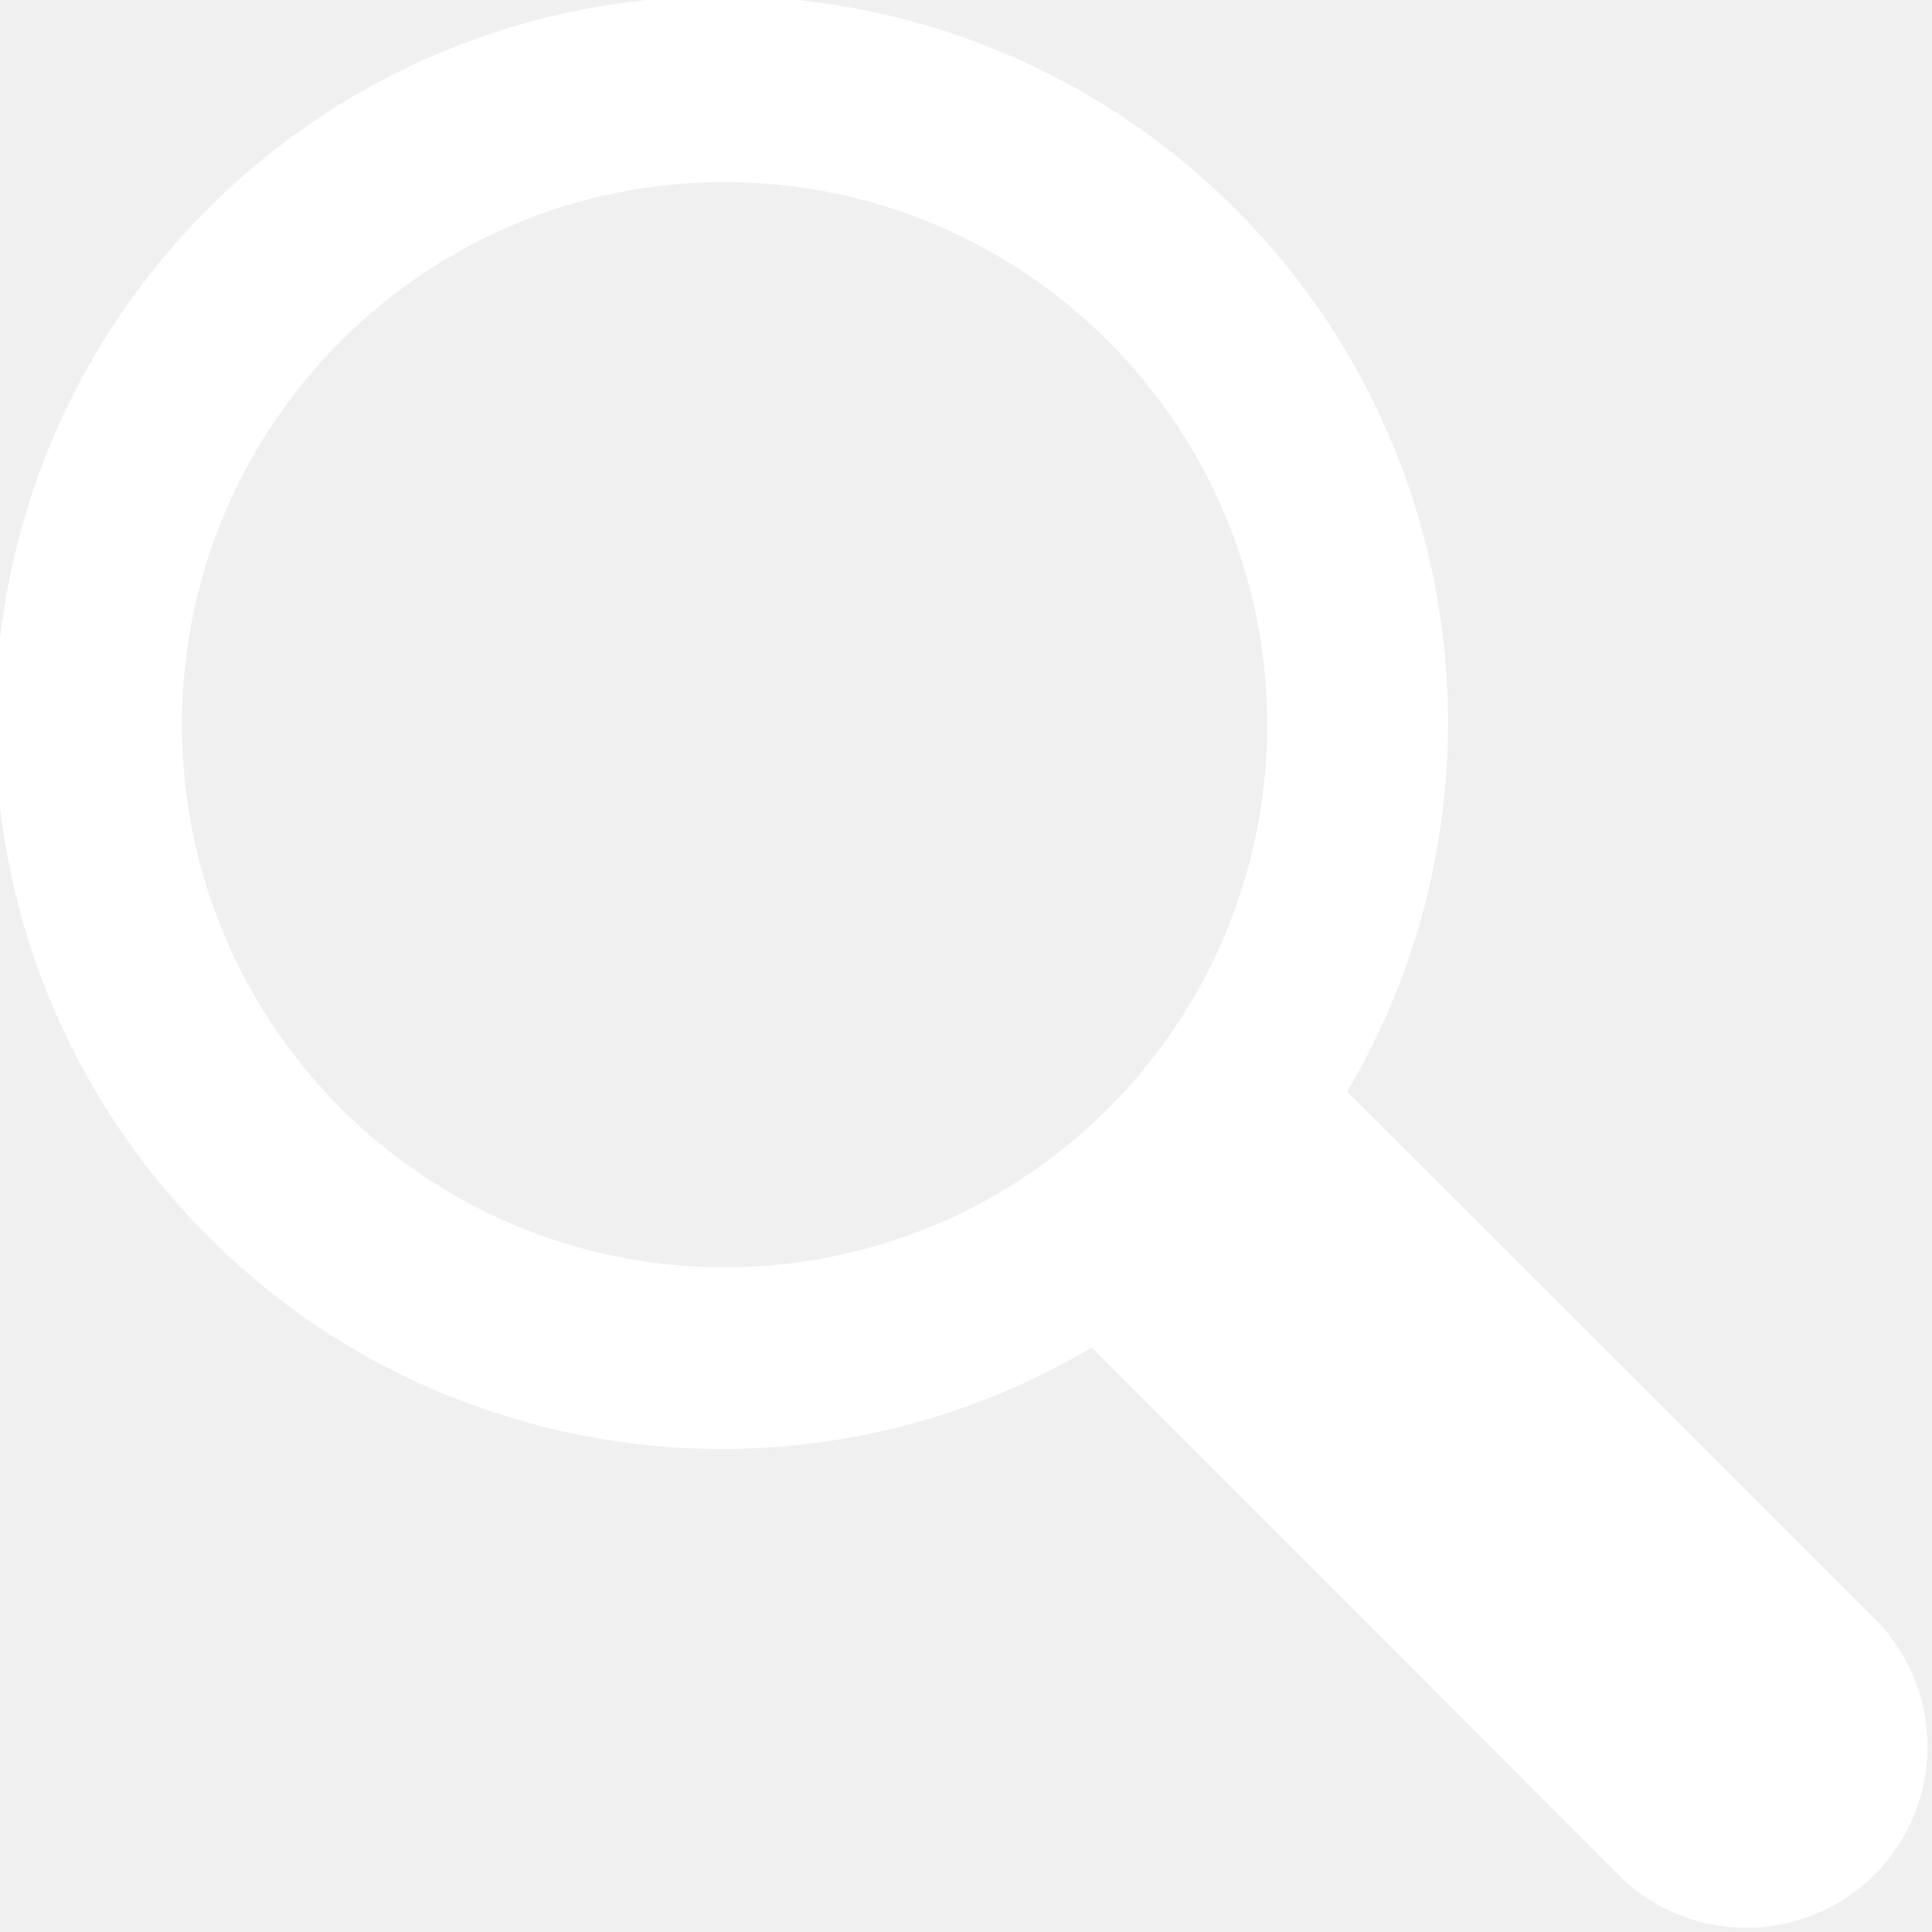
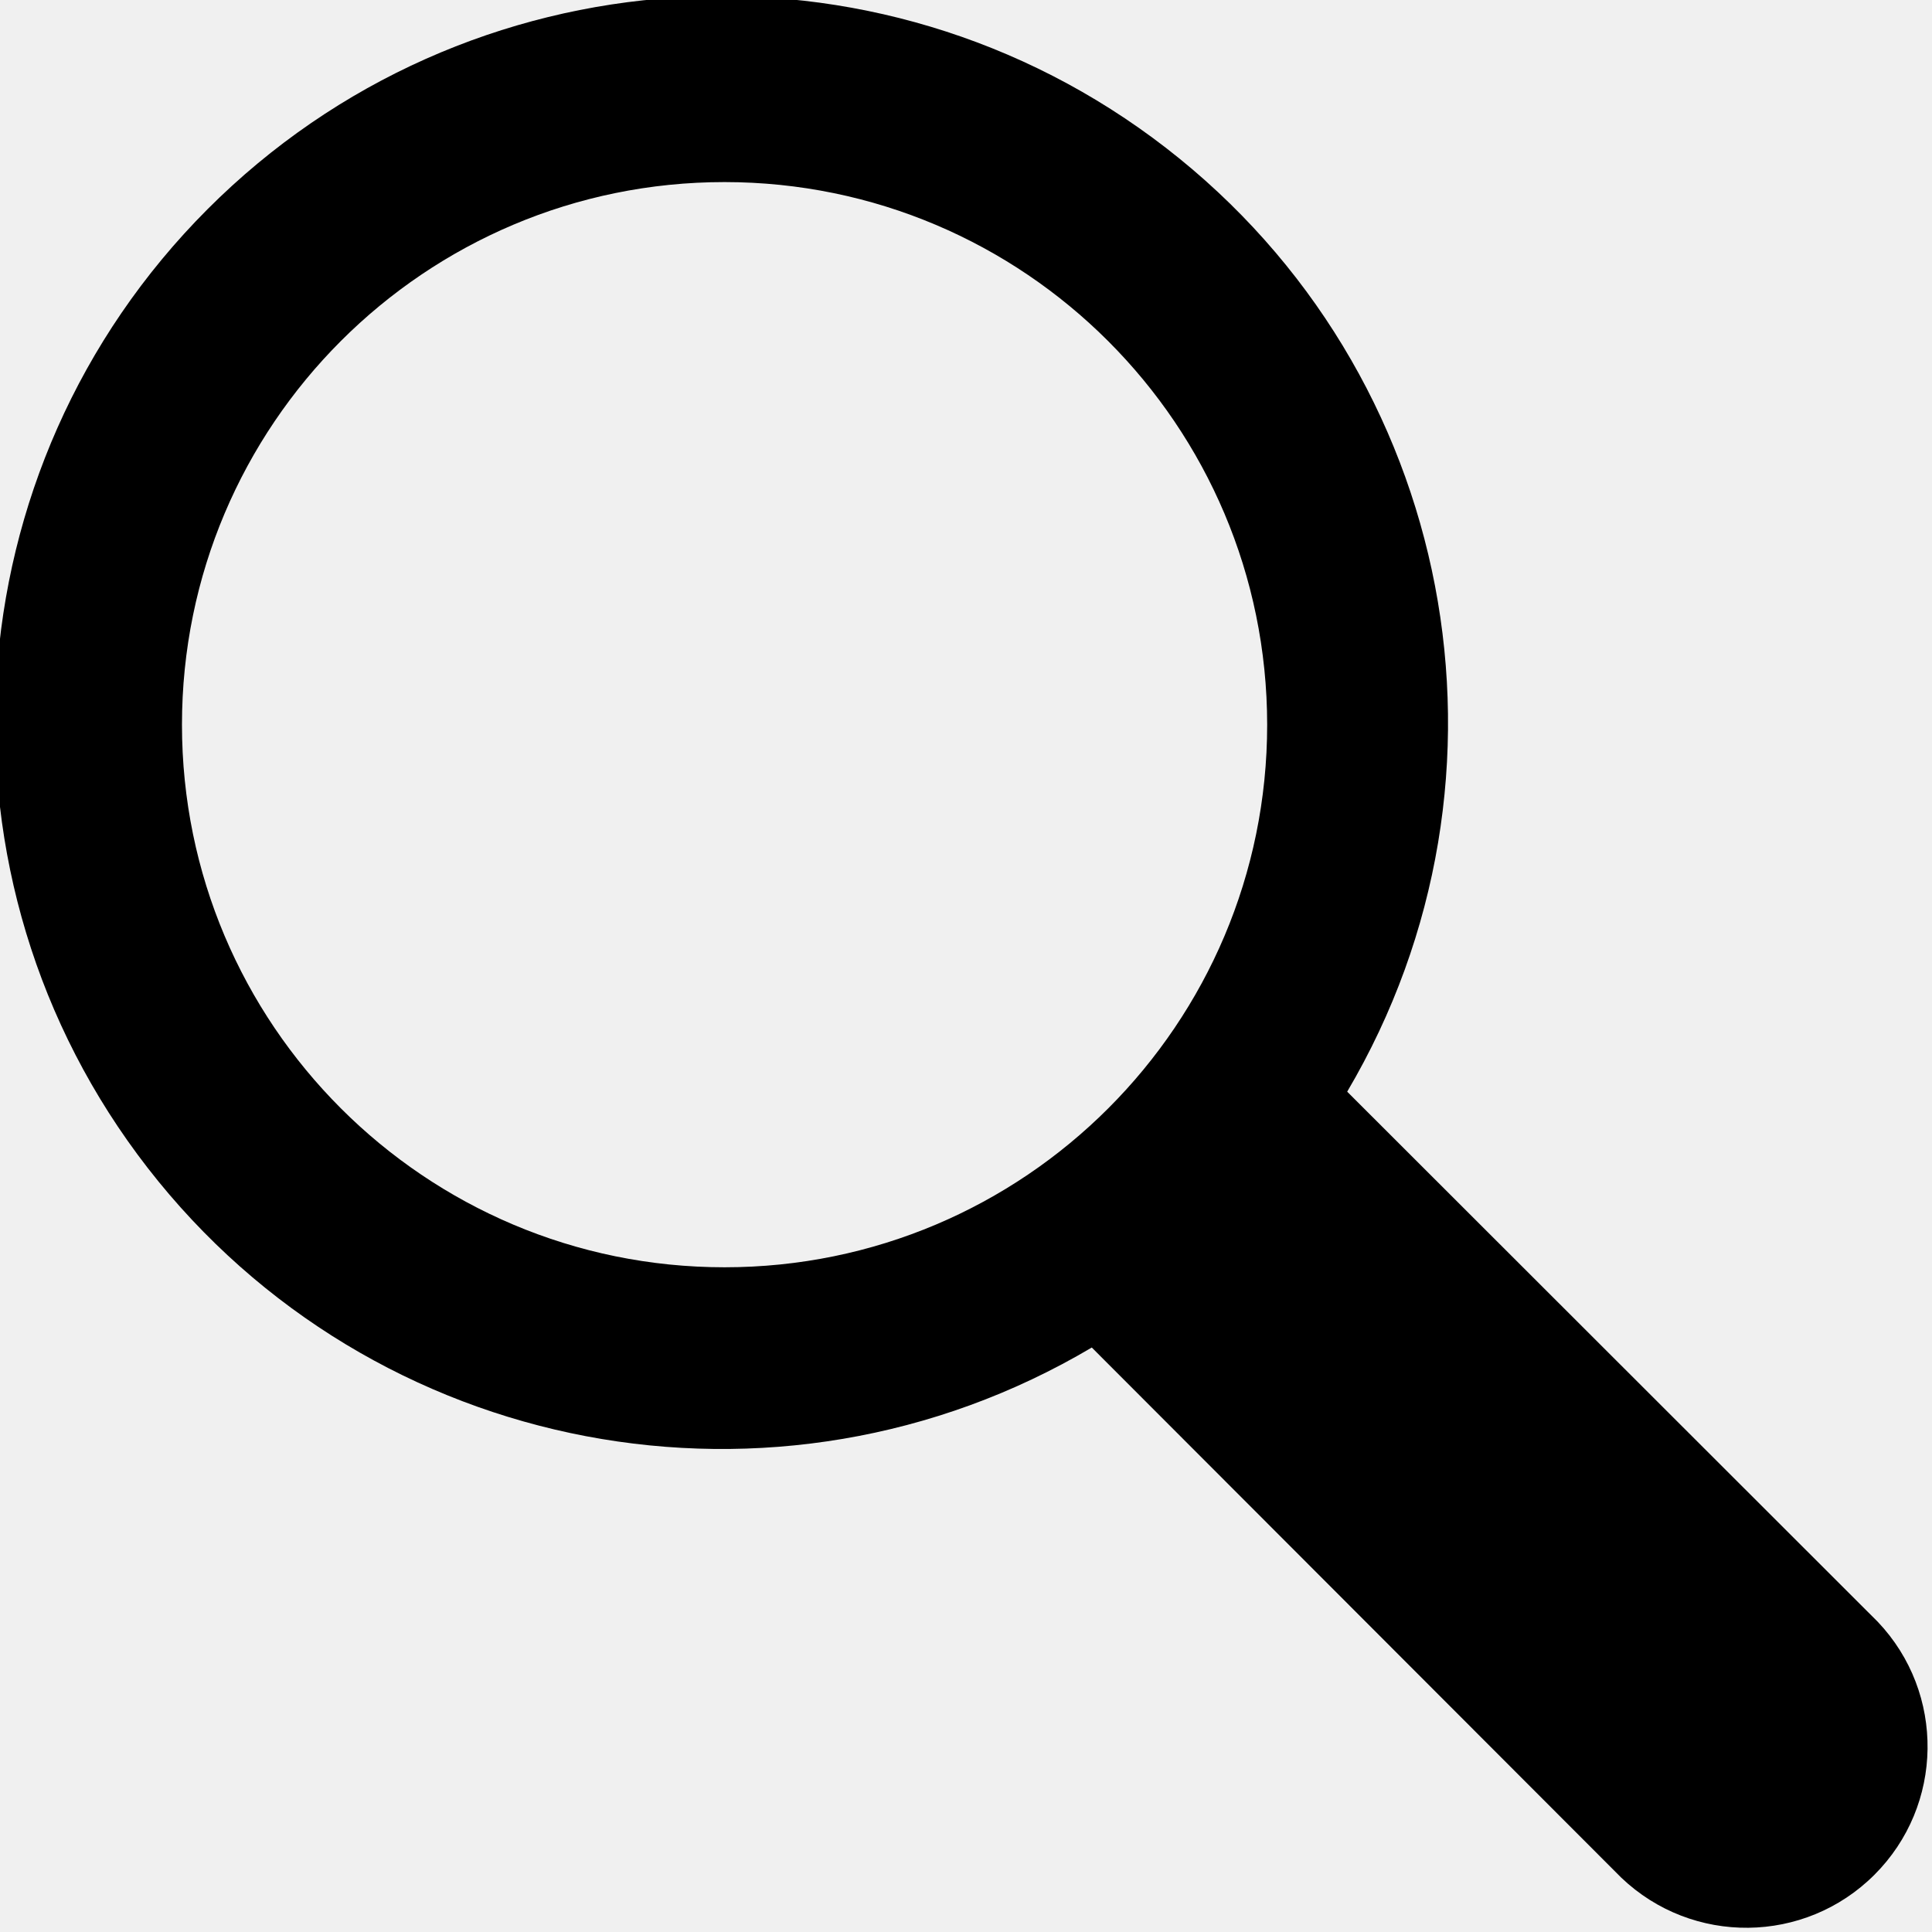
<svg xmlns="http://www.w3.org/2000/svg" width="17.62" height="17.625" id="root">
-   <path data-name="MAGNIFYING GLASS" d="M17.13 14.795a1.653 1.653 0 0 1-2.34 2.334l-4.83-4.836a6.627 6.627 0 1 1 2.33-2.334l4.84 4.836zM6.61 1.661a4.95 4.95 0 1 0 4.95 4.95 4.953 4.953 0 0 0-4.95-4.95z" fill="#fff" fill-rule="evenodd" />
+   <path data-name="MAGNIFYING GLASS" d="M17.13 14.795a1.653 1.653 0 0 1-2.34 2.334l-4.83-4.836a6.627 6.627 0 1 1 2.33-2.334l4.84 4.836zM6.61 1.661a4.95 4.95 0 1 0 4.95 4.95 4.953 4.953 0 0 0-4.95-4.95z" fill-rule="evenodd" />
</svg>
